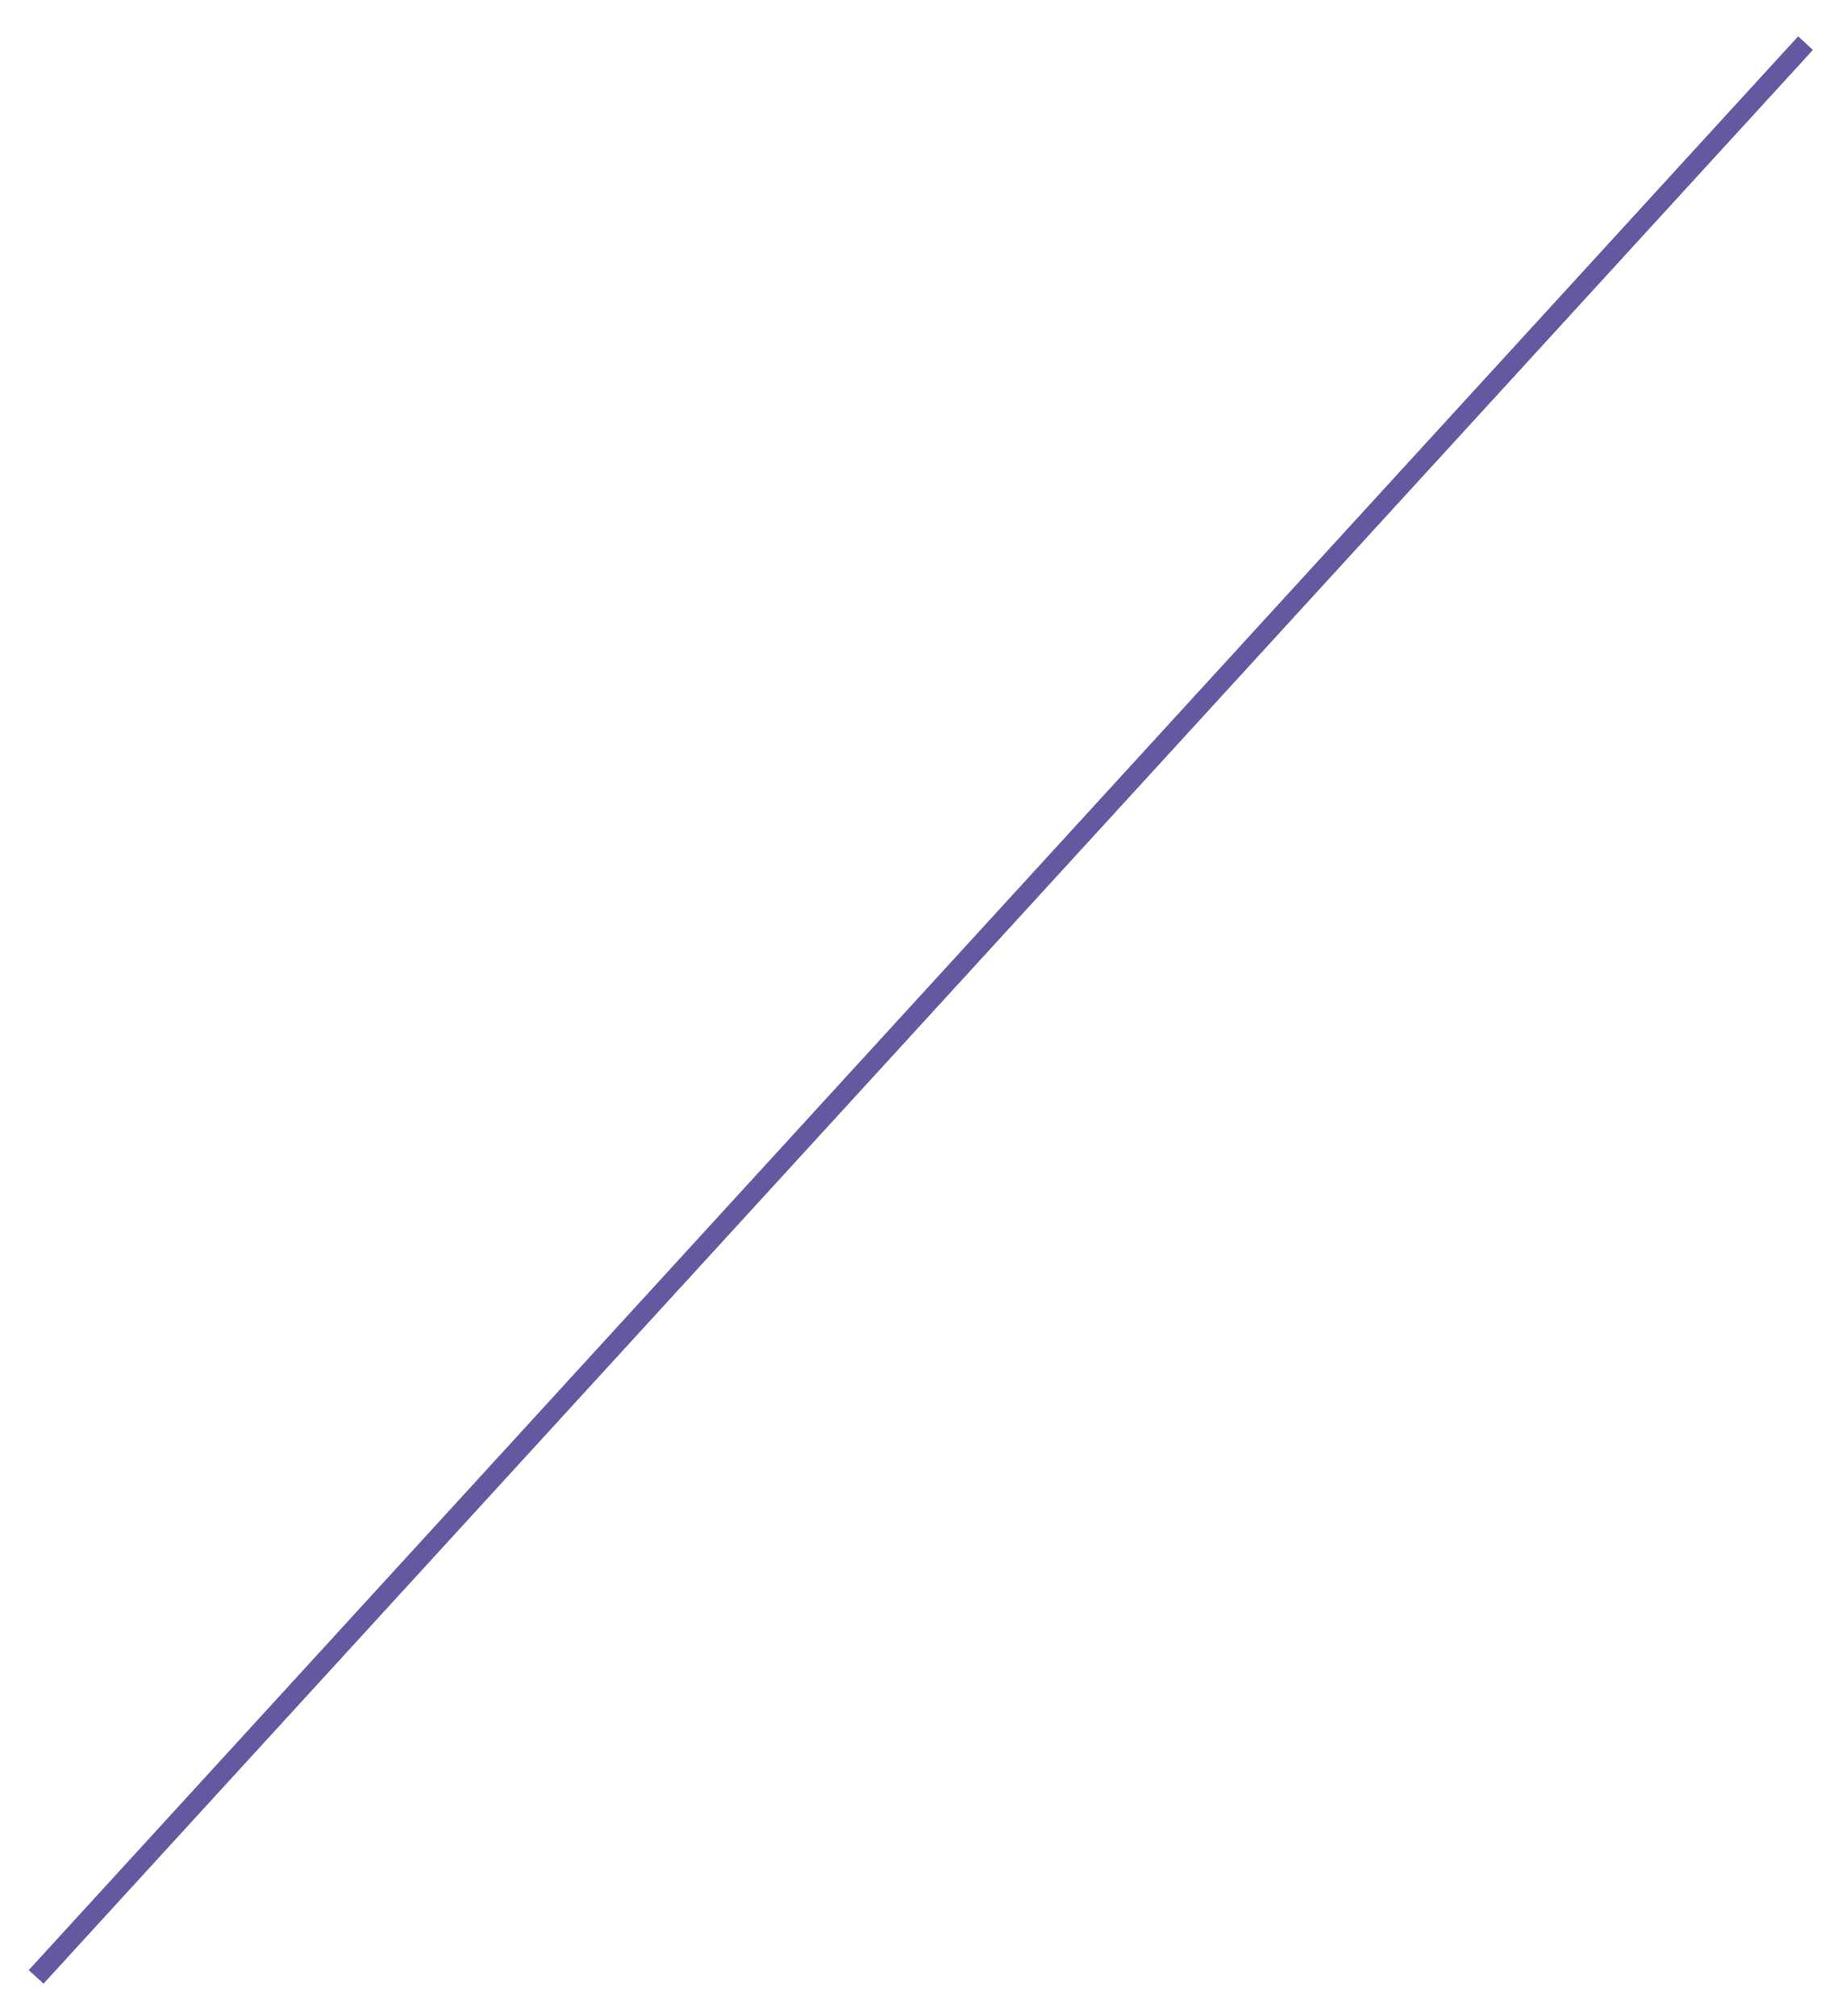
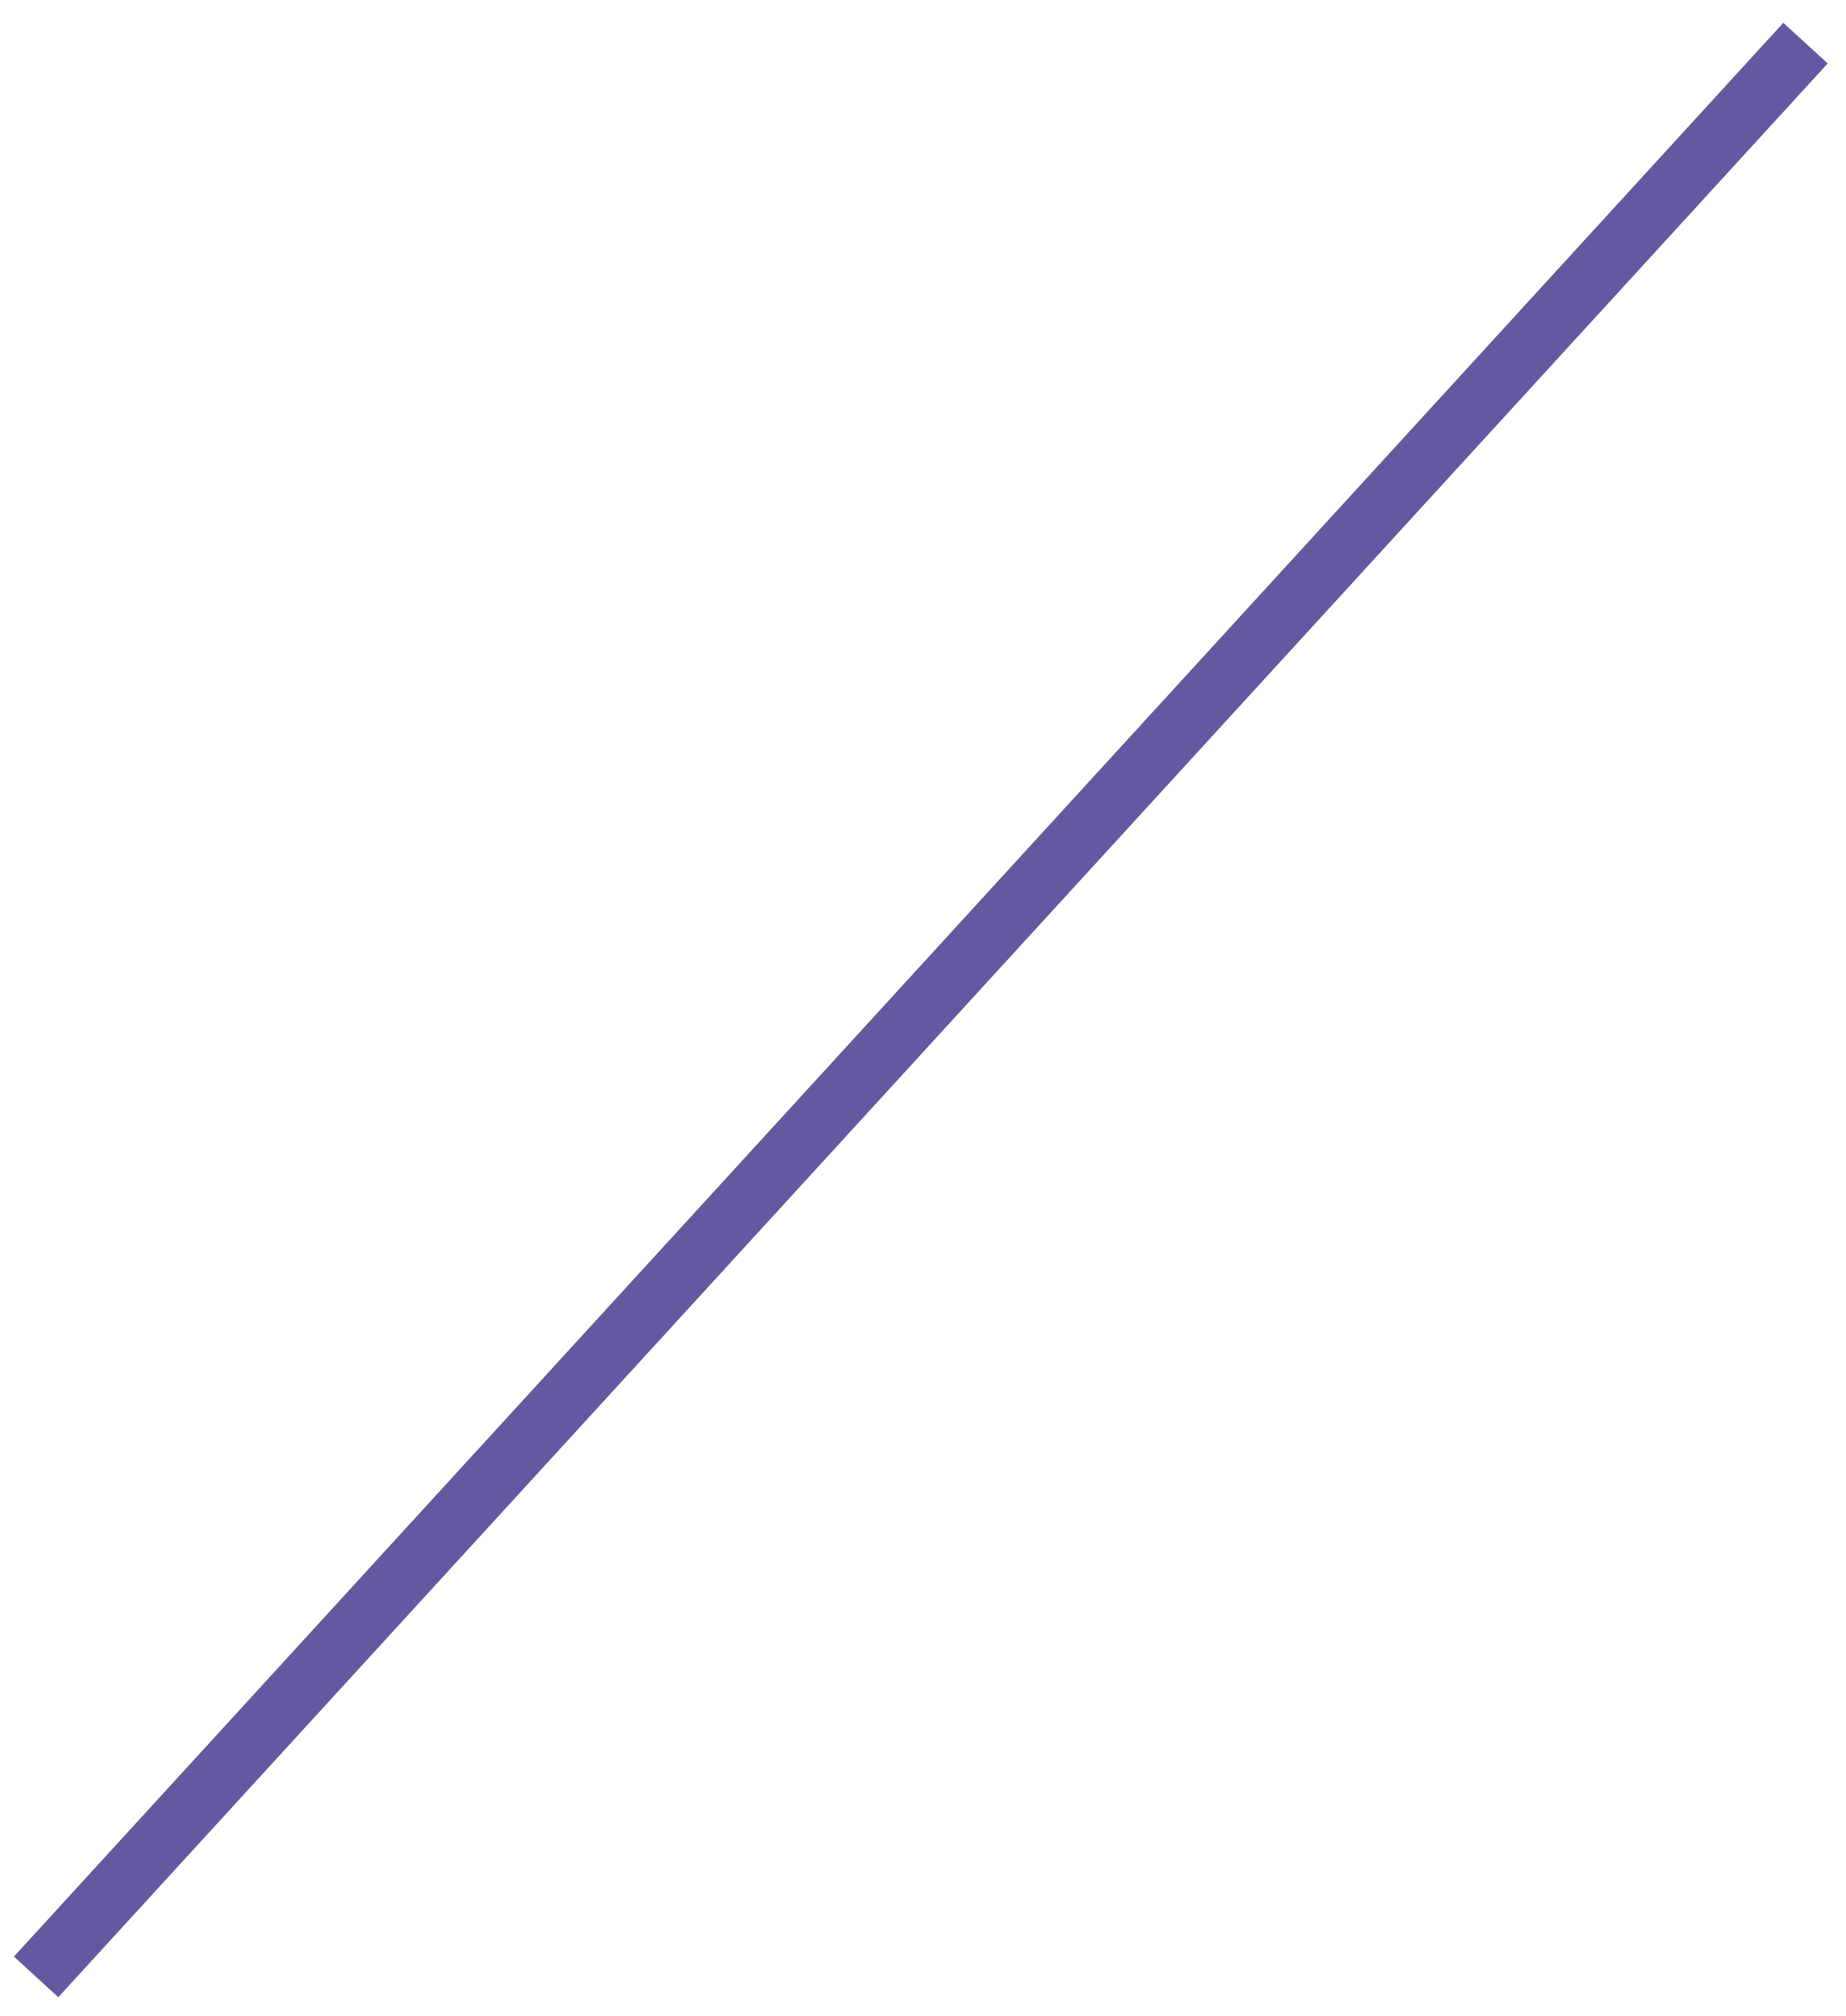
<svg xmlns="http://www.w3.org/2000/svg" version="1.1" baseProfile="tiny" id="Слой_1" x="0px" y="0px" viewBox="0 0 184 201" xml:space="preserve">
-   <line fill="none" stroke="#6458A0" stroke-width="2" stroke-miterlimit="10" x1="180" y1="4.3" x2="3.6" y2="197.1" />
+   <line fill="none" stroke="#6458A0" stroke-width="6" stroke-miterlimit="10" x1="180" y1="4.3" x2="3.6" y2="197.1" />
</svg>
